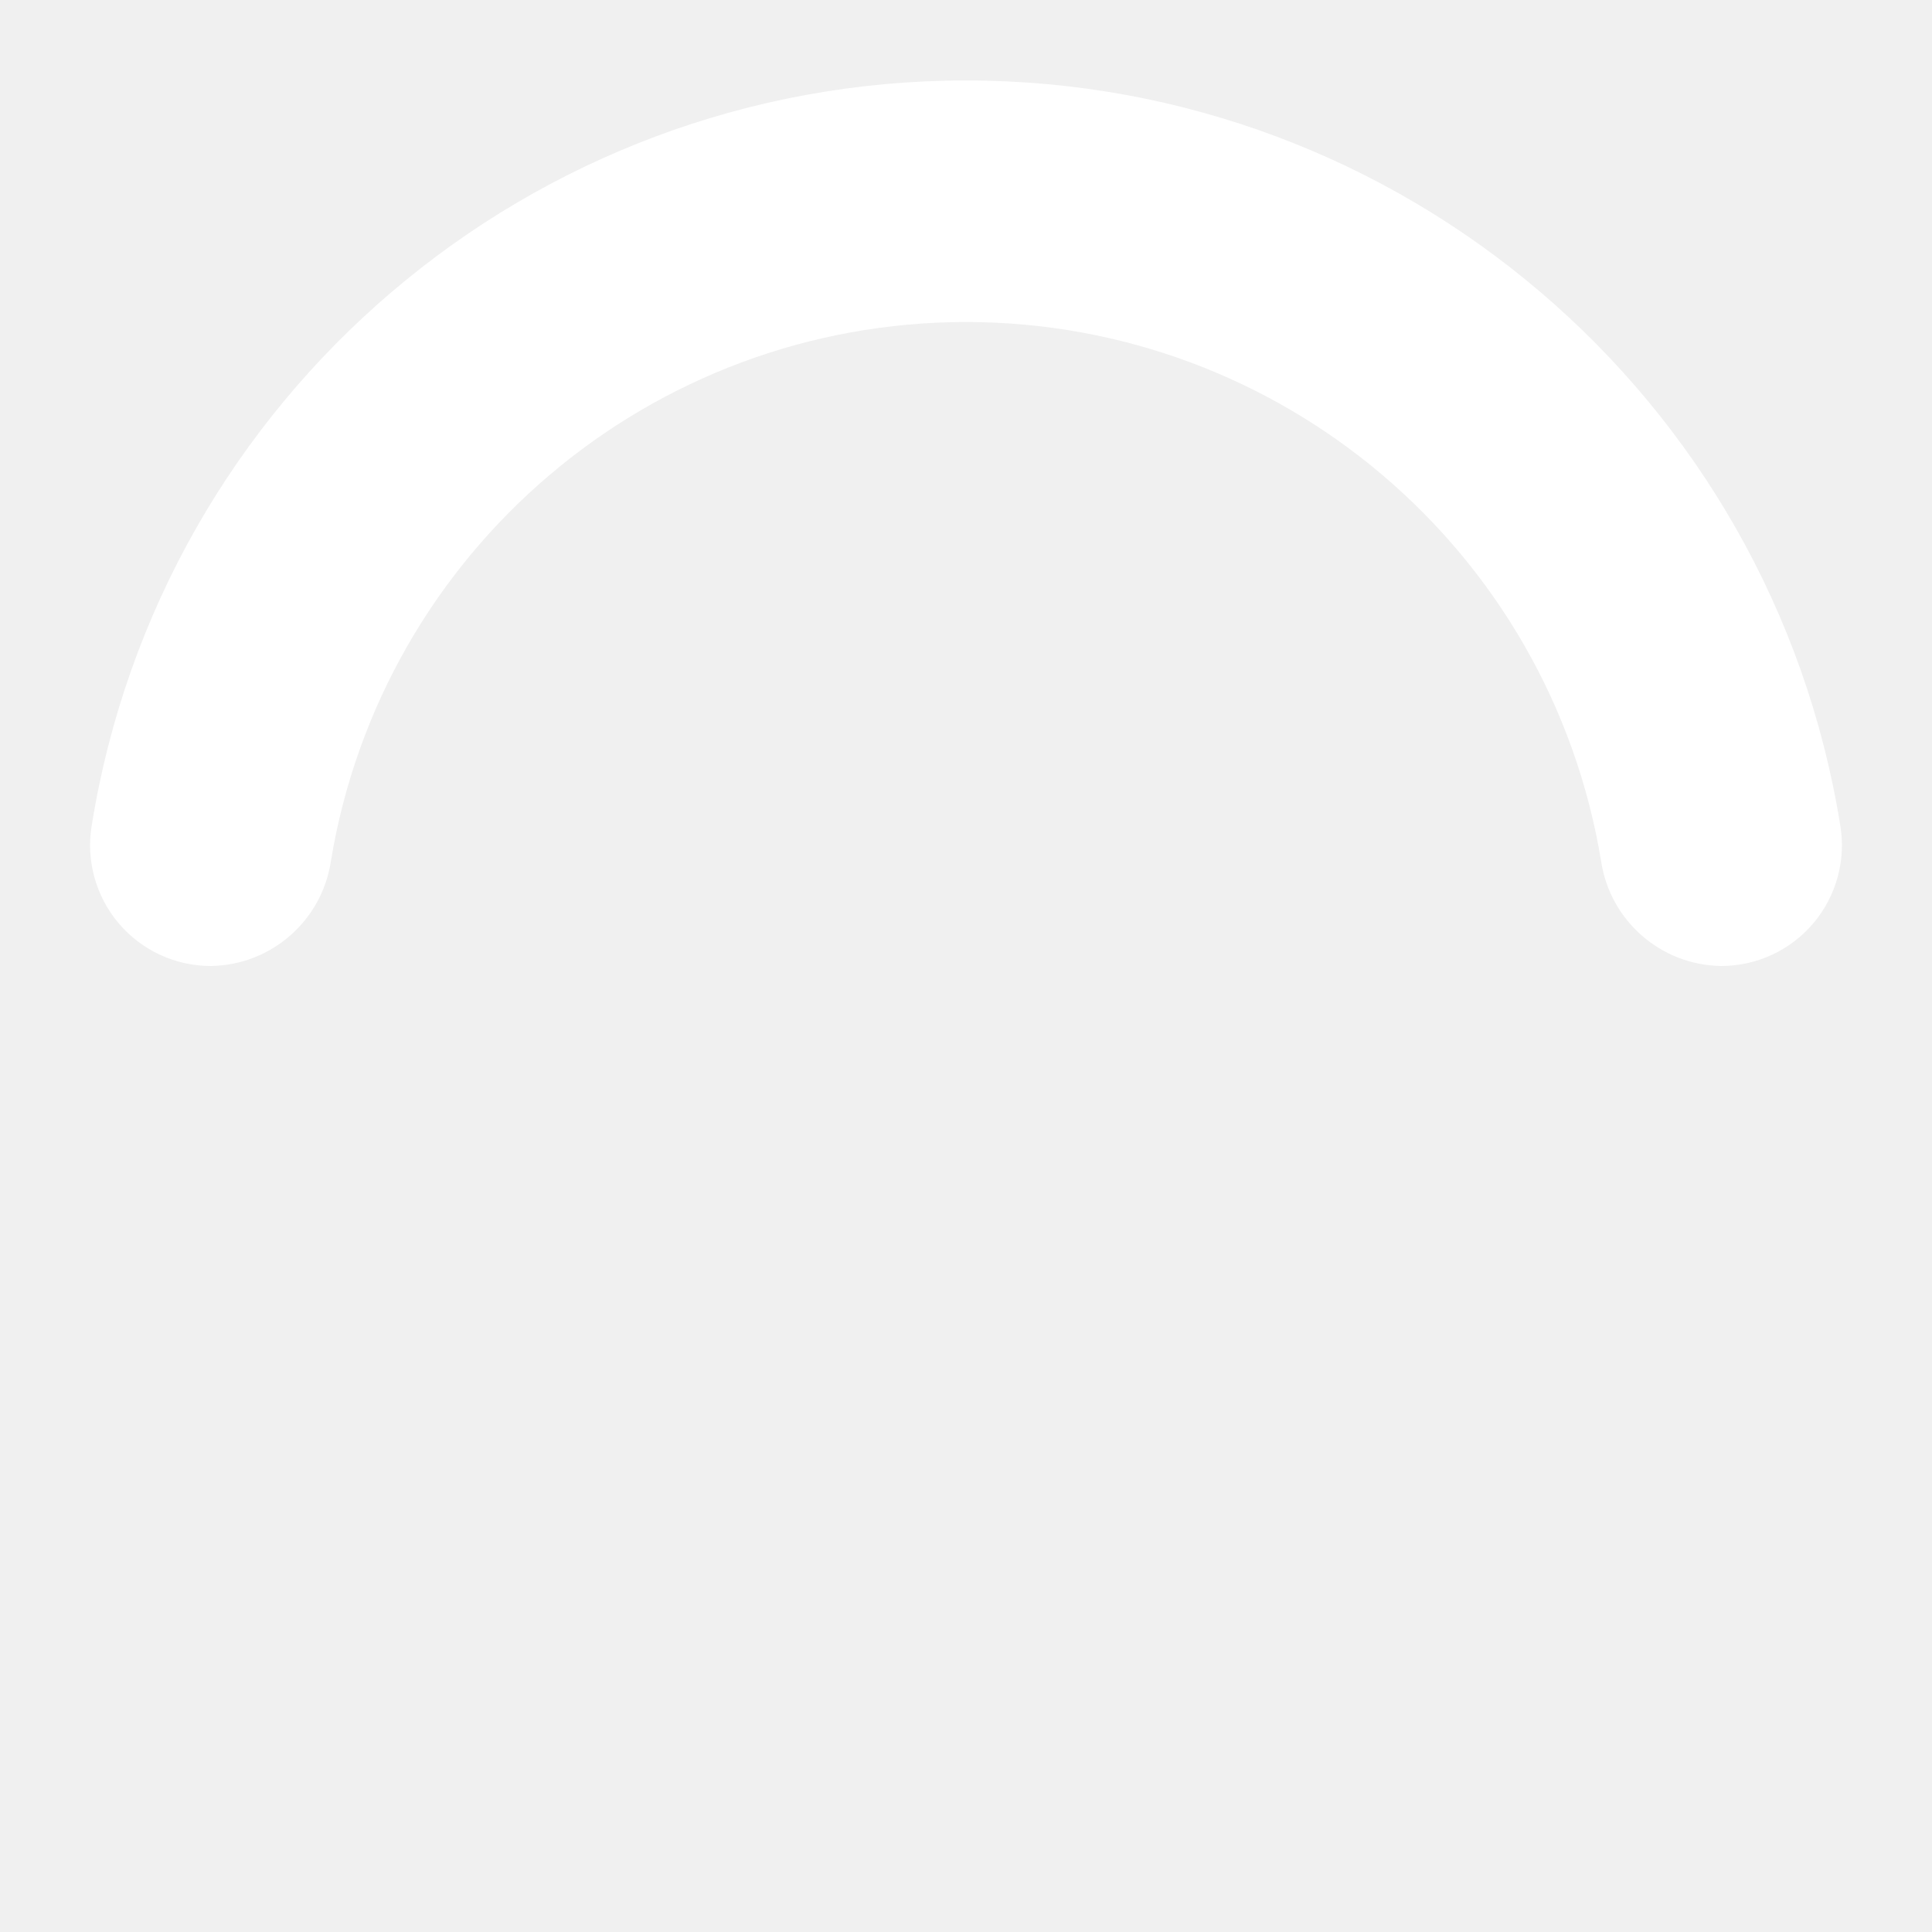
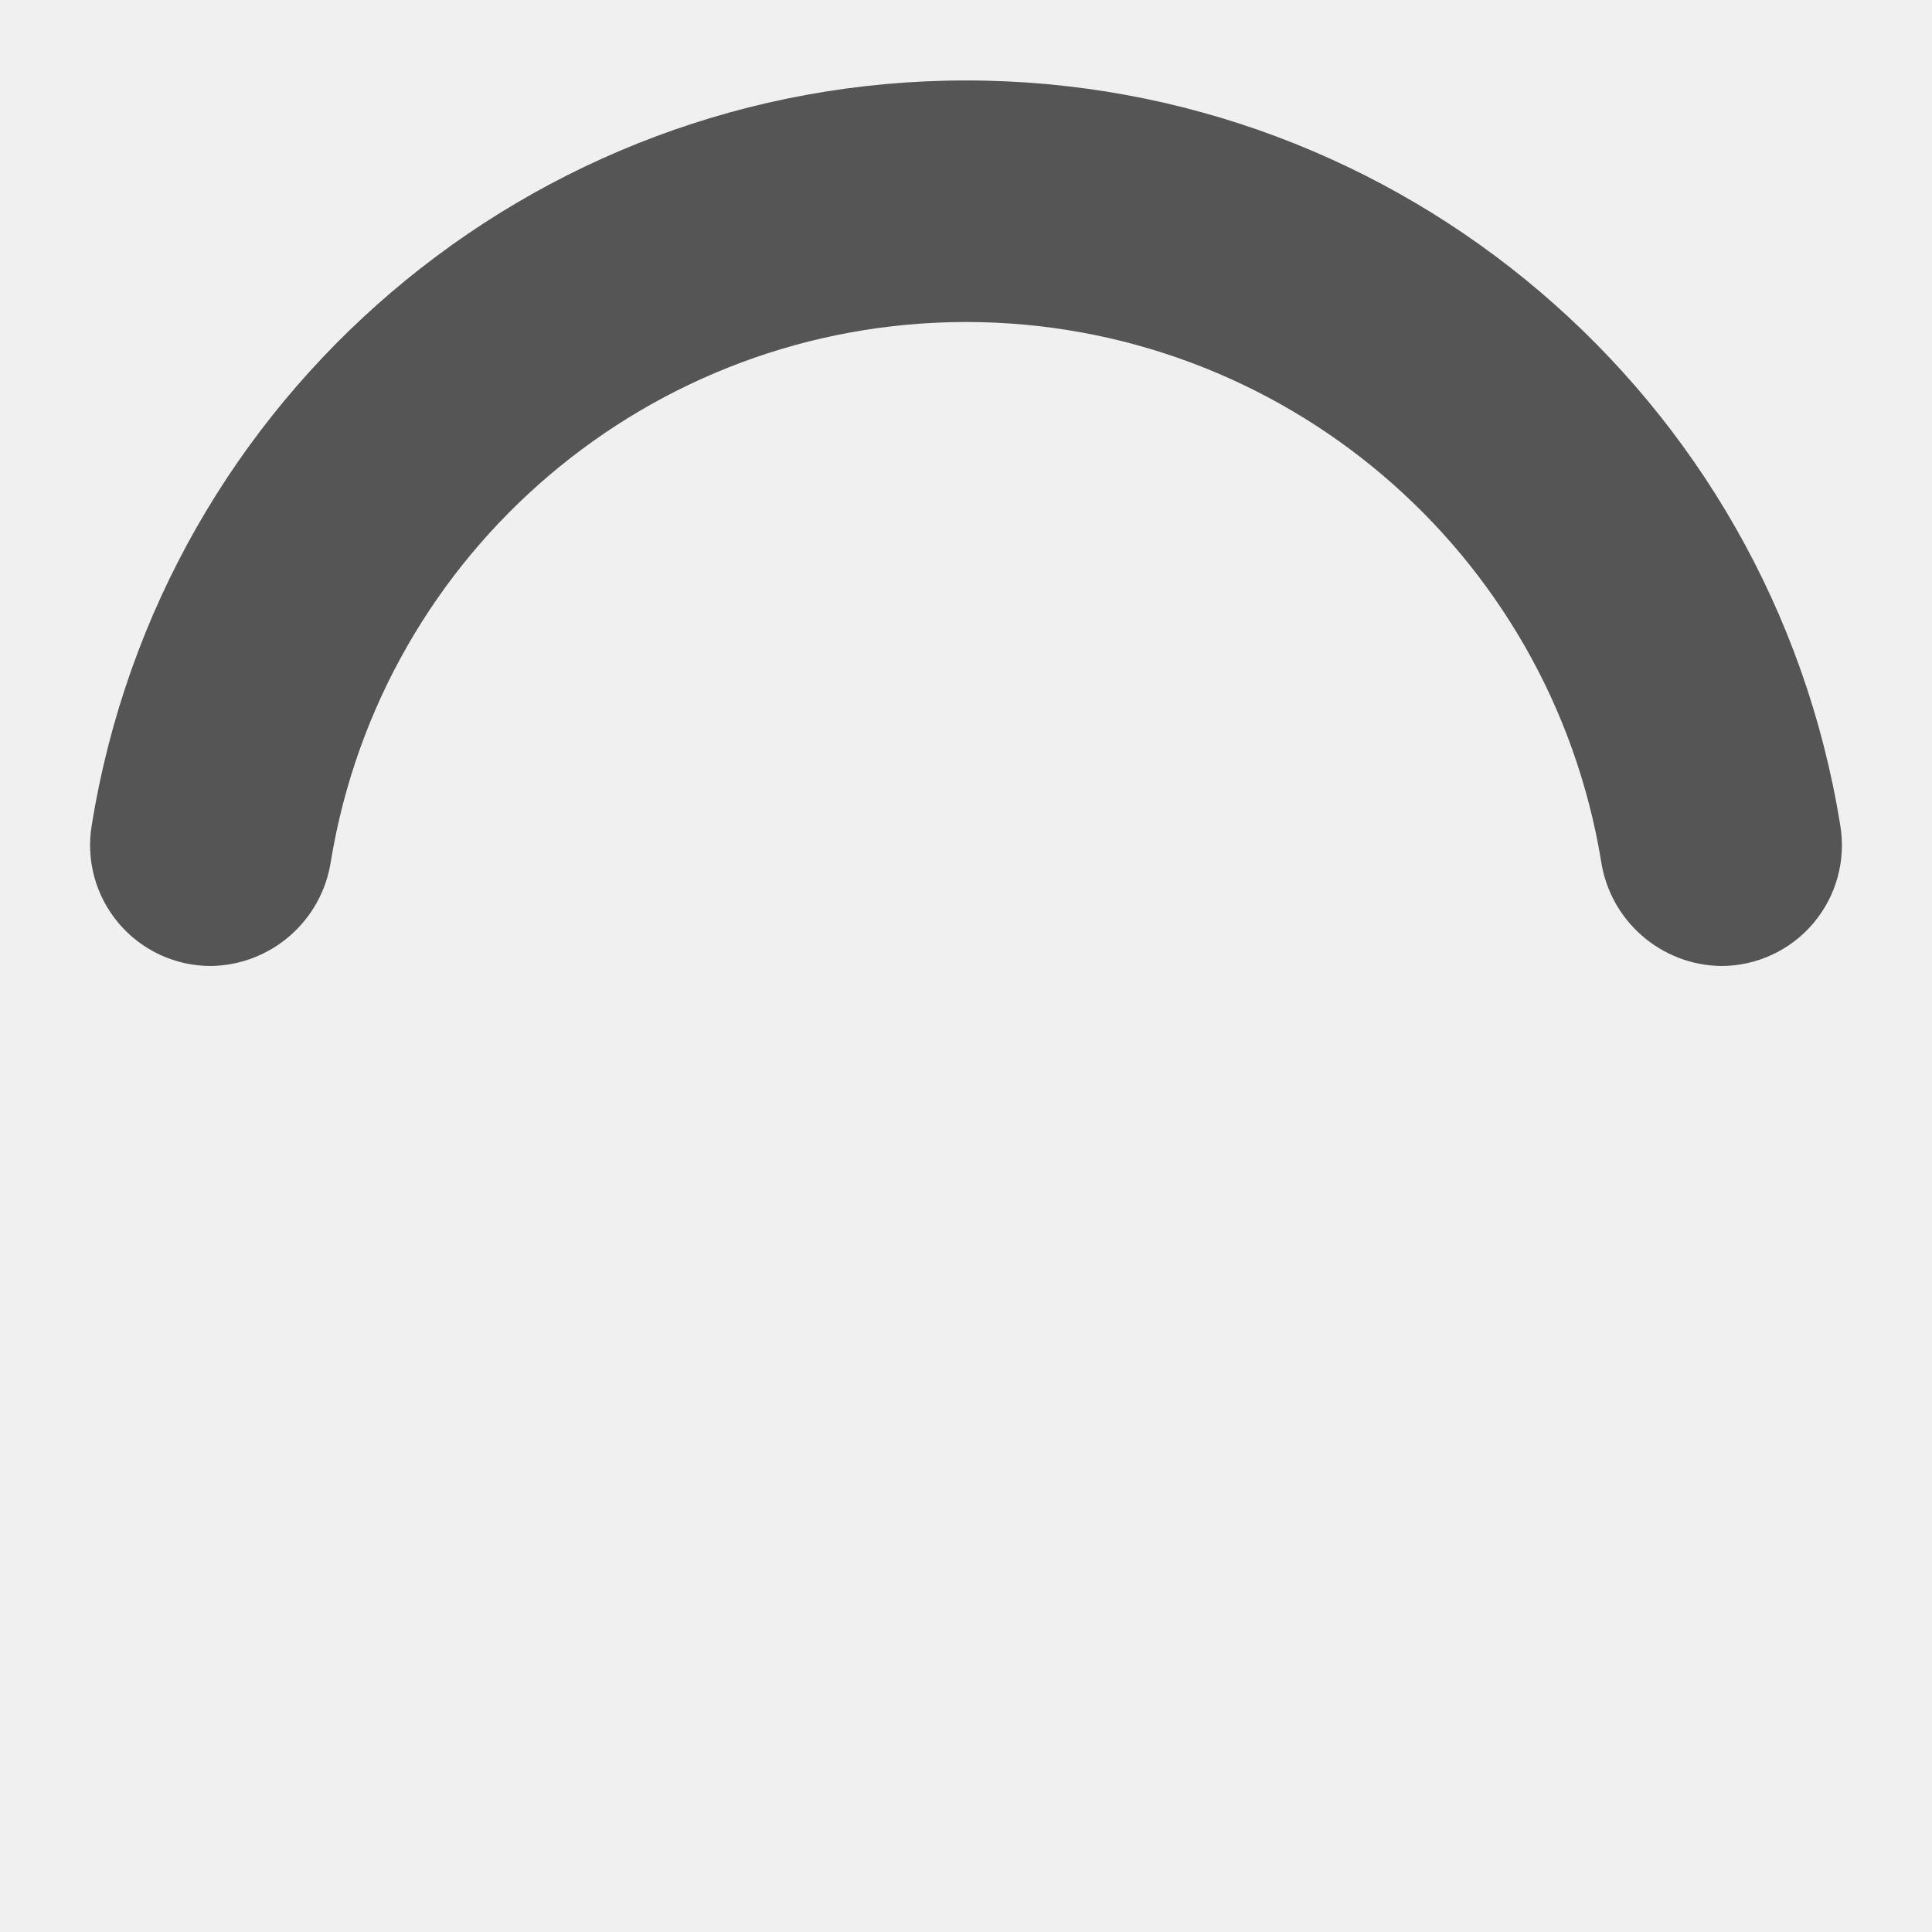
<svg xmlns="http://www.w3.org/2000/svg" width="24" height="24" viewBox="0 0 24 24">
-   <path d="M12,4a8,8,0,0,1,7.89,6.7A1.53,1.53,0,0,0,21.38,12h0a1.5,1.5,0,0,0,1.48-1.75,11,11,0,0,0-21.72,0A1.5,1.5,0,0,0,2.62,12h0a1.53,1.53,0,0,0,1.49-1.3A8,8,0,0,1,12,4Z" fill="white">
+   <path d="M12,4a8,8,0,0,1,7.89,6.7A1.53,1.53,0,0,0,21.38,12h0a1.5,1.5,0,0,0,1.48-1.75,11,11,0,0,0-21.72,0A1.5,1.5,0,0,0,2.62,12h0a1.53,1.53,0,0,0,1.49-1.3A8,8,0,0,1,12,4Z" fill="#555">
    <animateTransform attributeName="transform" type="rotate" dur="0.75s" values="0 12 12;360 12 12" repeatCount="indefinite" />
  </path>
</svg>
